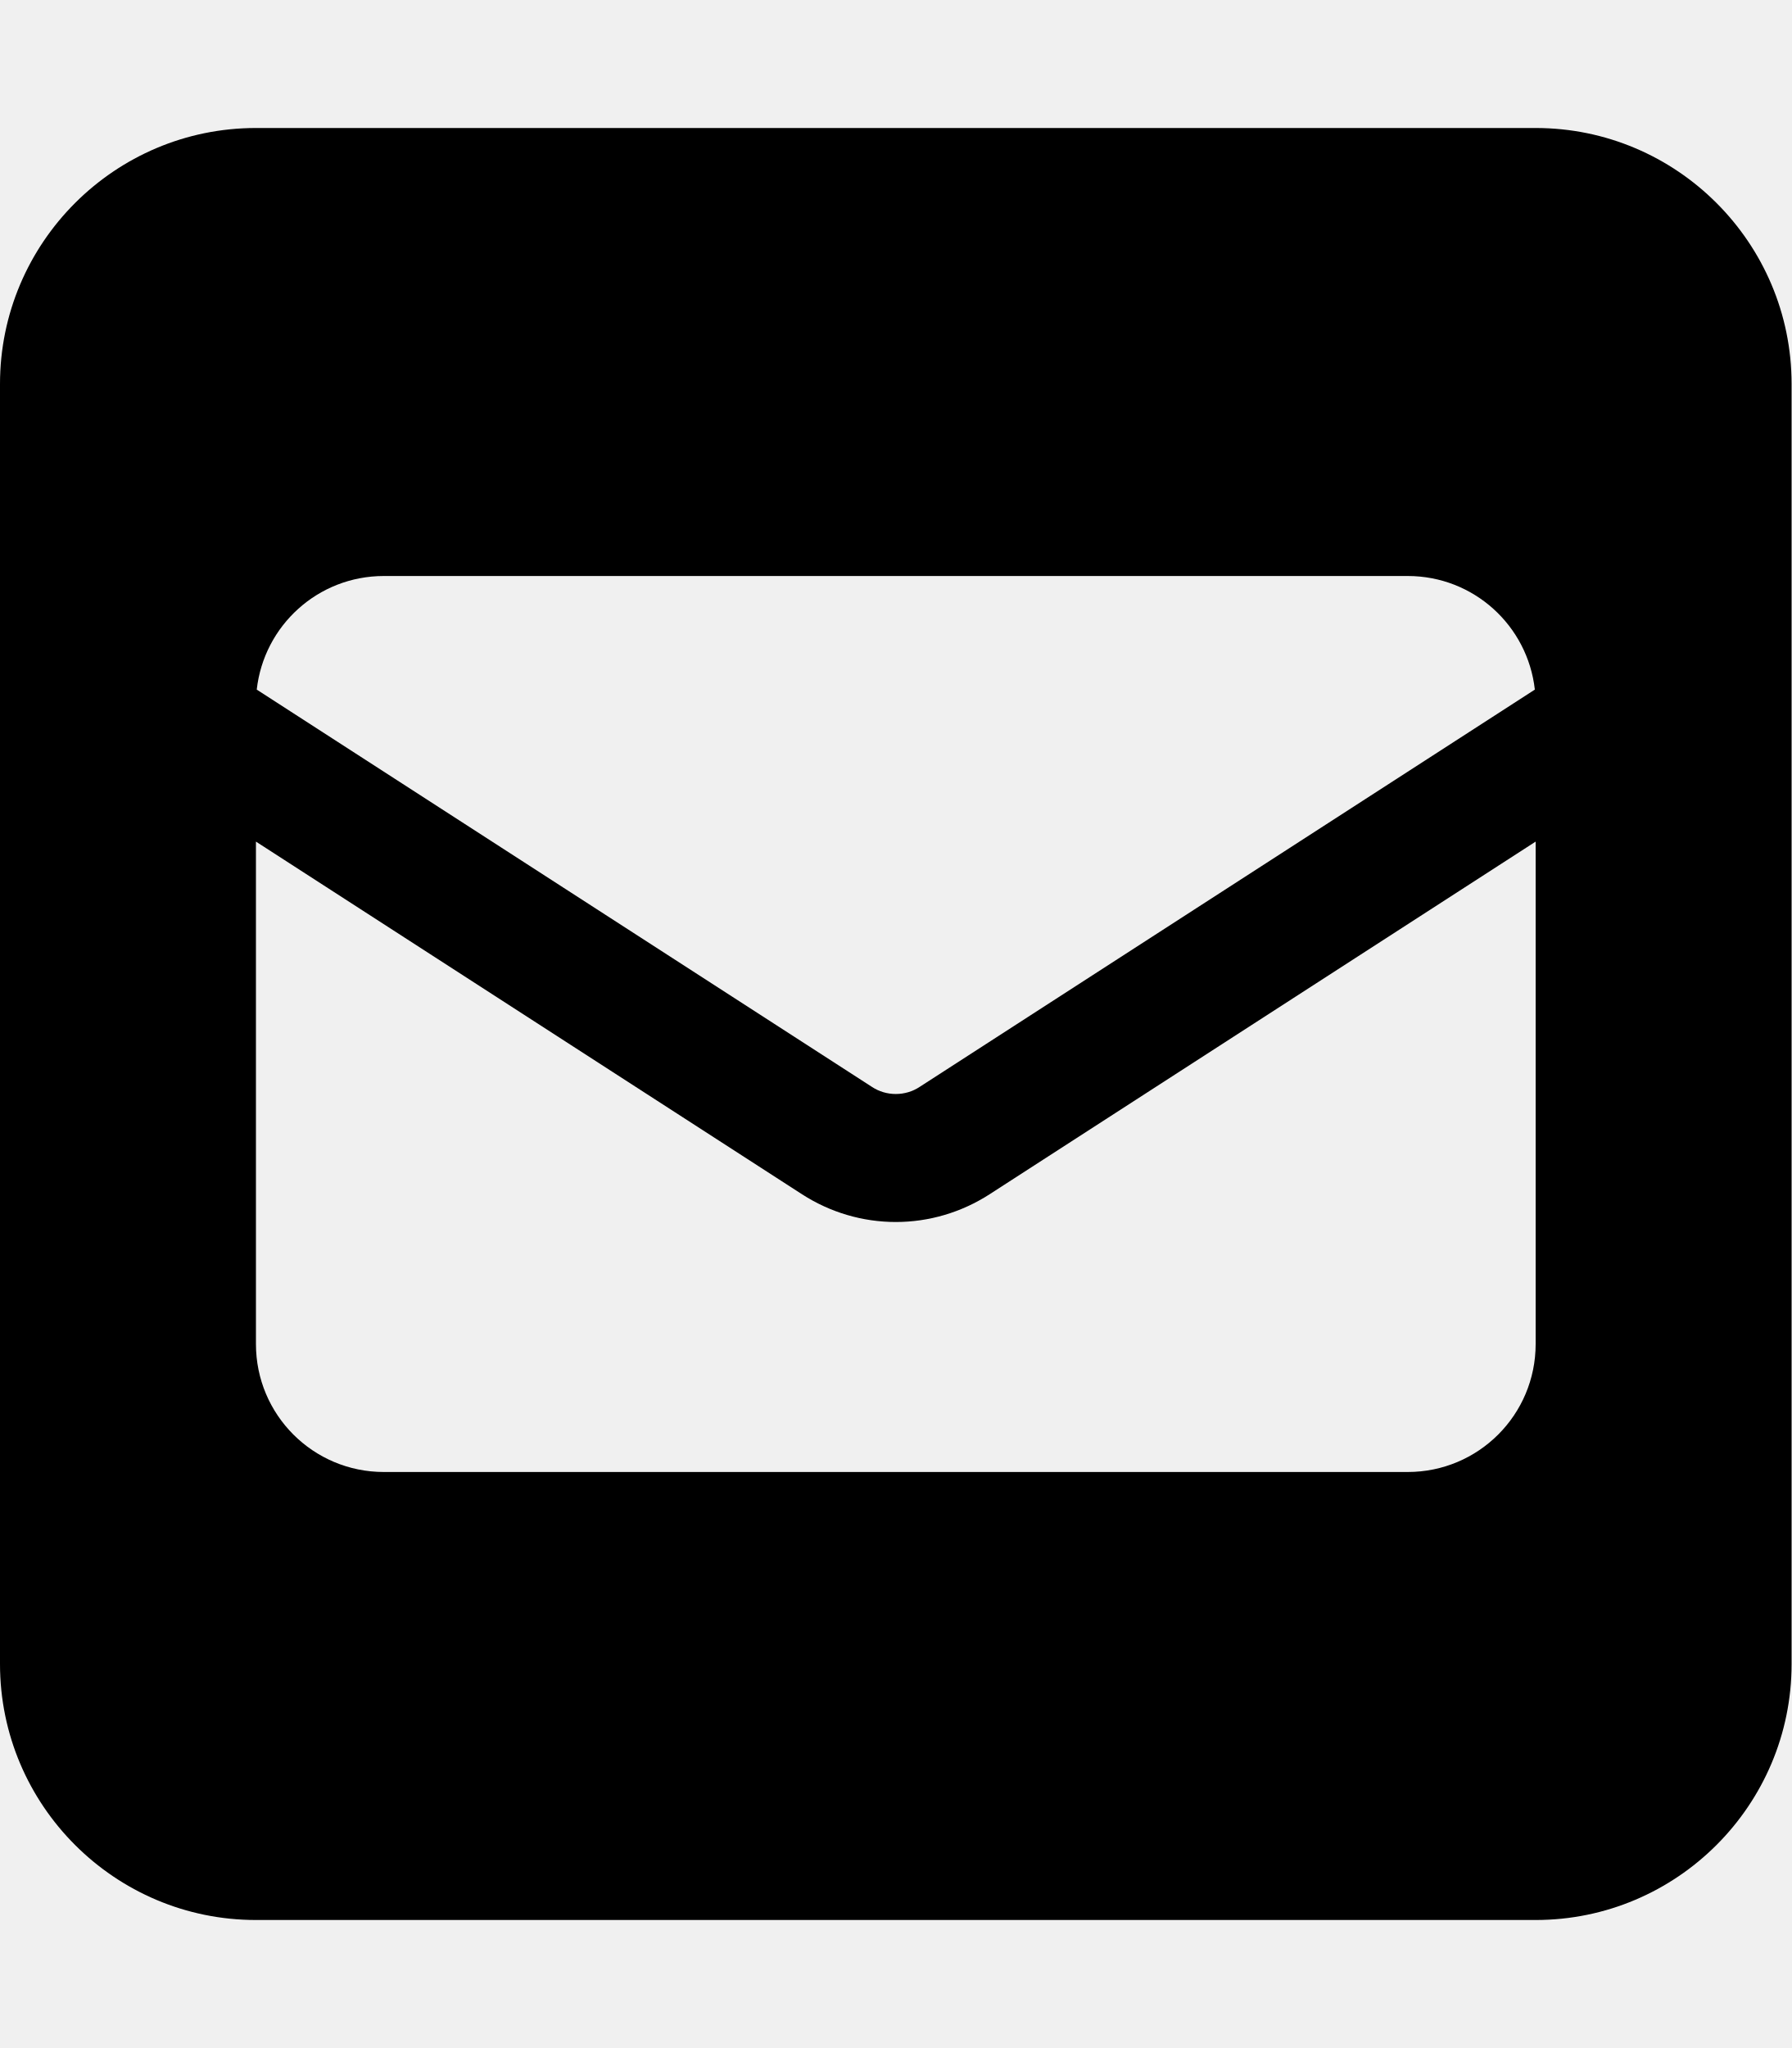
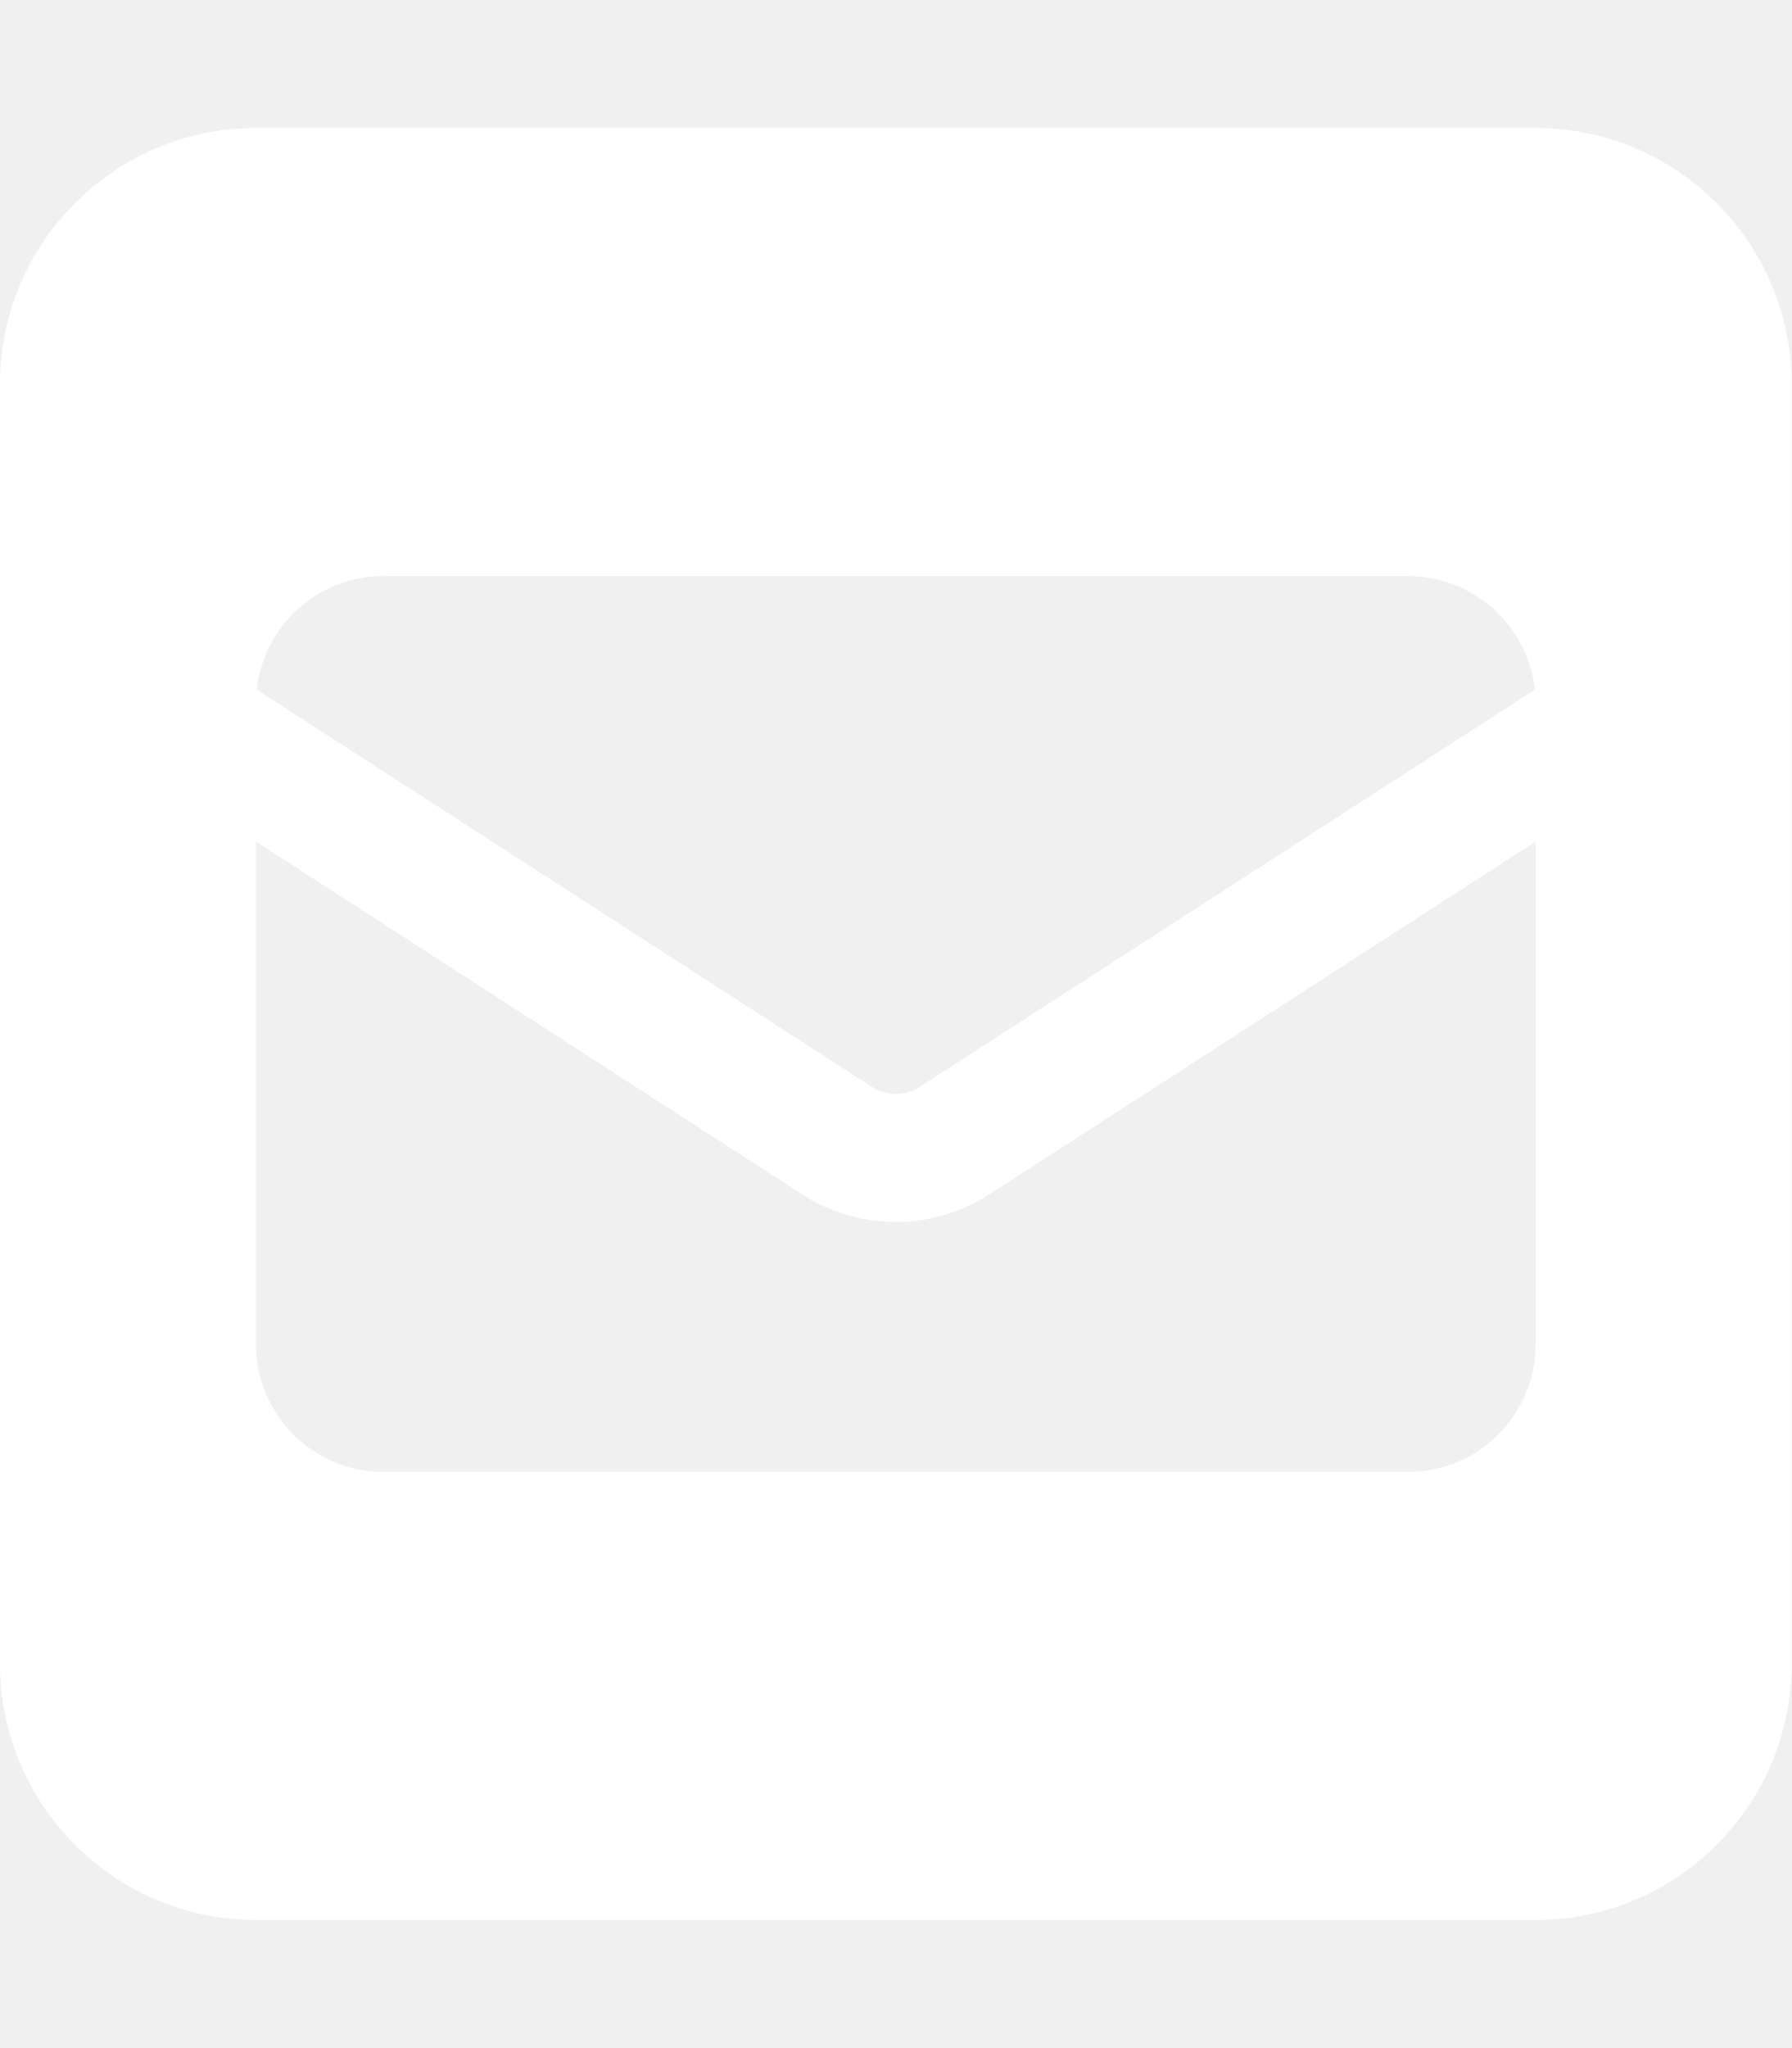
- <svg xmlns="http://www.w3.org/2000/svg" viewBox="0 0 448 512">
+ <svg xmlns="http://www.w3.org/2000/svg" fill="white" viewBox="0 0 448 512">
  <path d="M64 32C28.7 32 0 60.7 0 96V416c0 35.3 28.7 64 64 64H384c35.3 0 64-28.7 64-64V96c0-35.3-28.7-64-64-64H64zM218 271.7L64.2 172.4C66 156.4 79.5 144 96 144H352c16.5 0 30 12.4 31.8 28.4L230 271.7c-1.8 1.2-3.9 1.8-6 1.8s-4.2-.6-6-1.8zm29.4 26.9L384 210.4V336c0 17.7-14.3 32-32 32H96c-17.7 0-32-14.3-32-32V210.4l136.6 88.2c7 4.5 15.1 6.9 23.4 6.9s16.4-2.4 23.4-6.9z" />
</svg>
